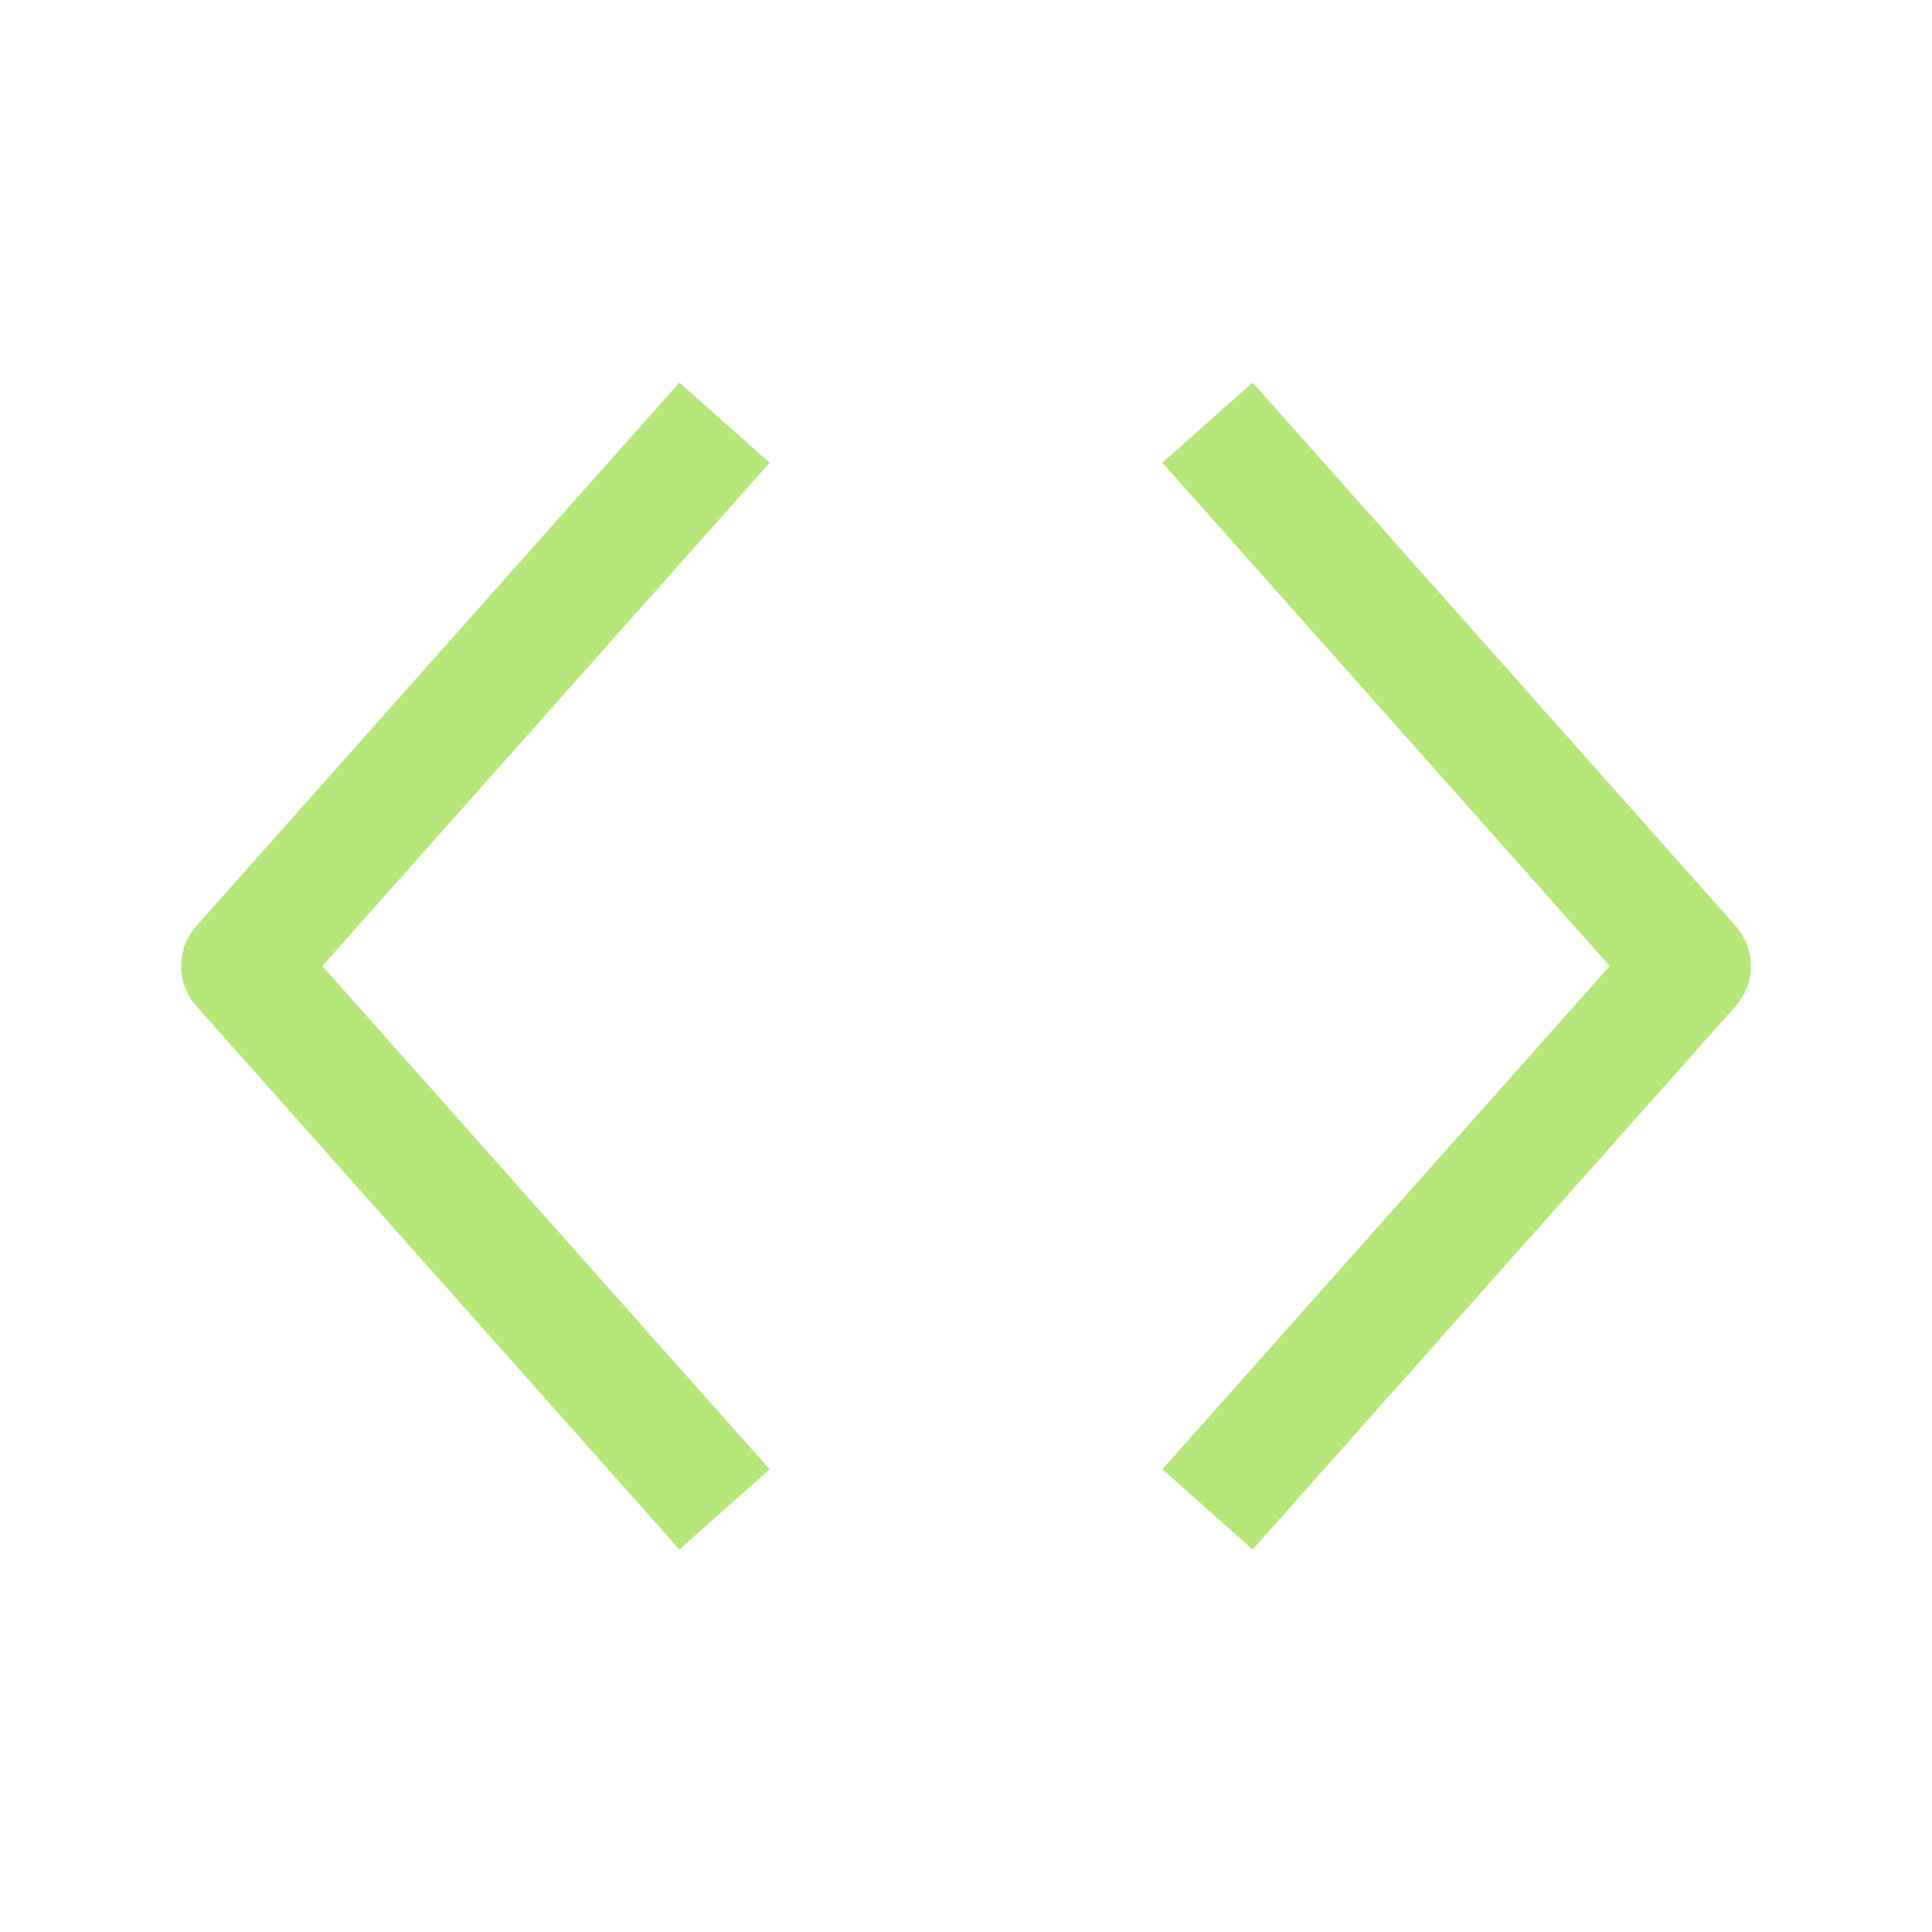
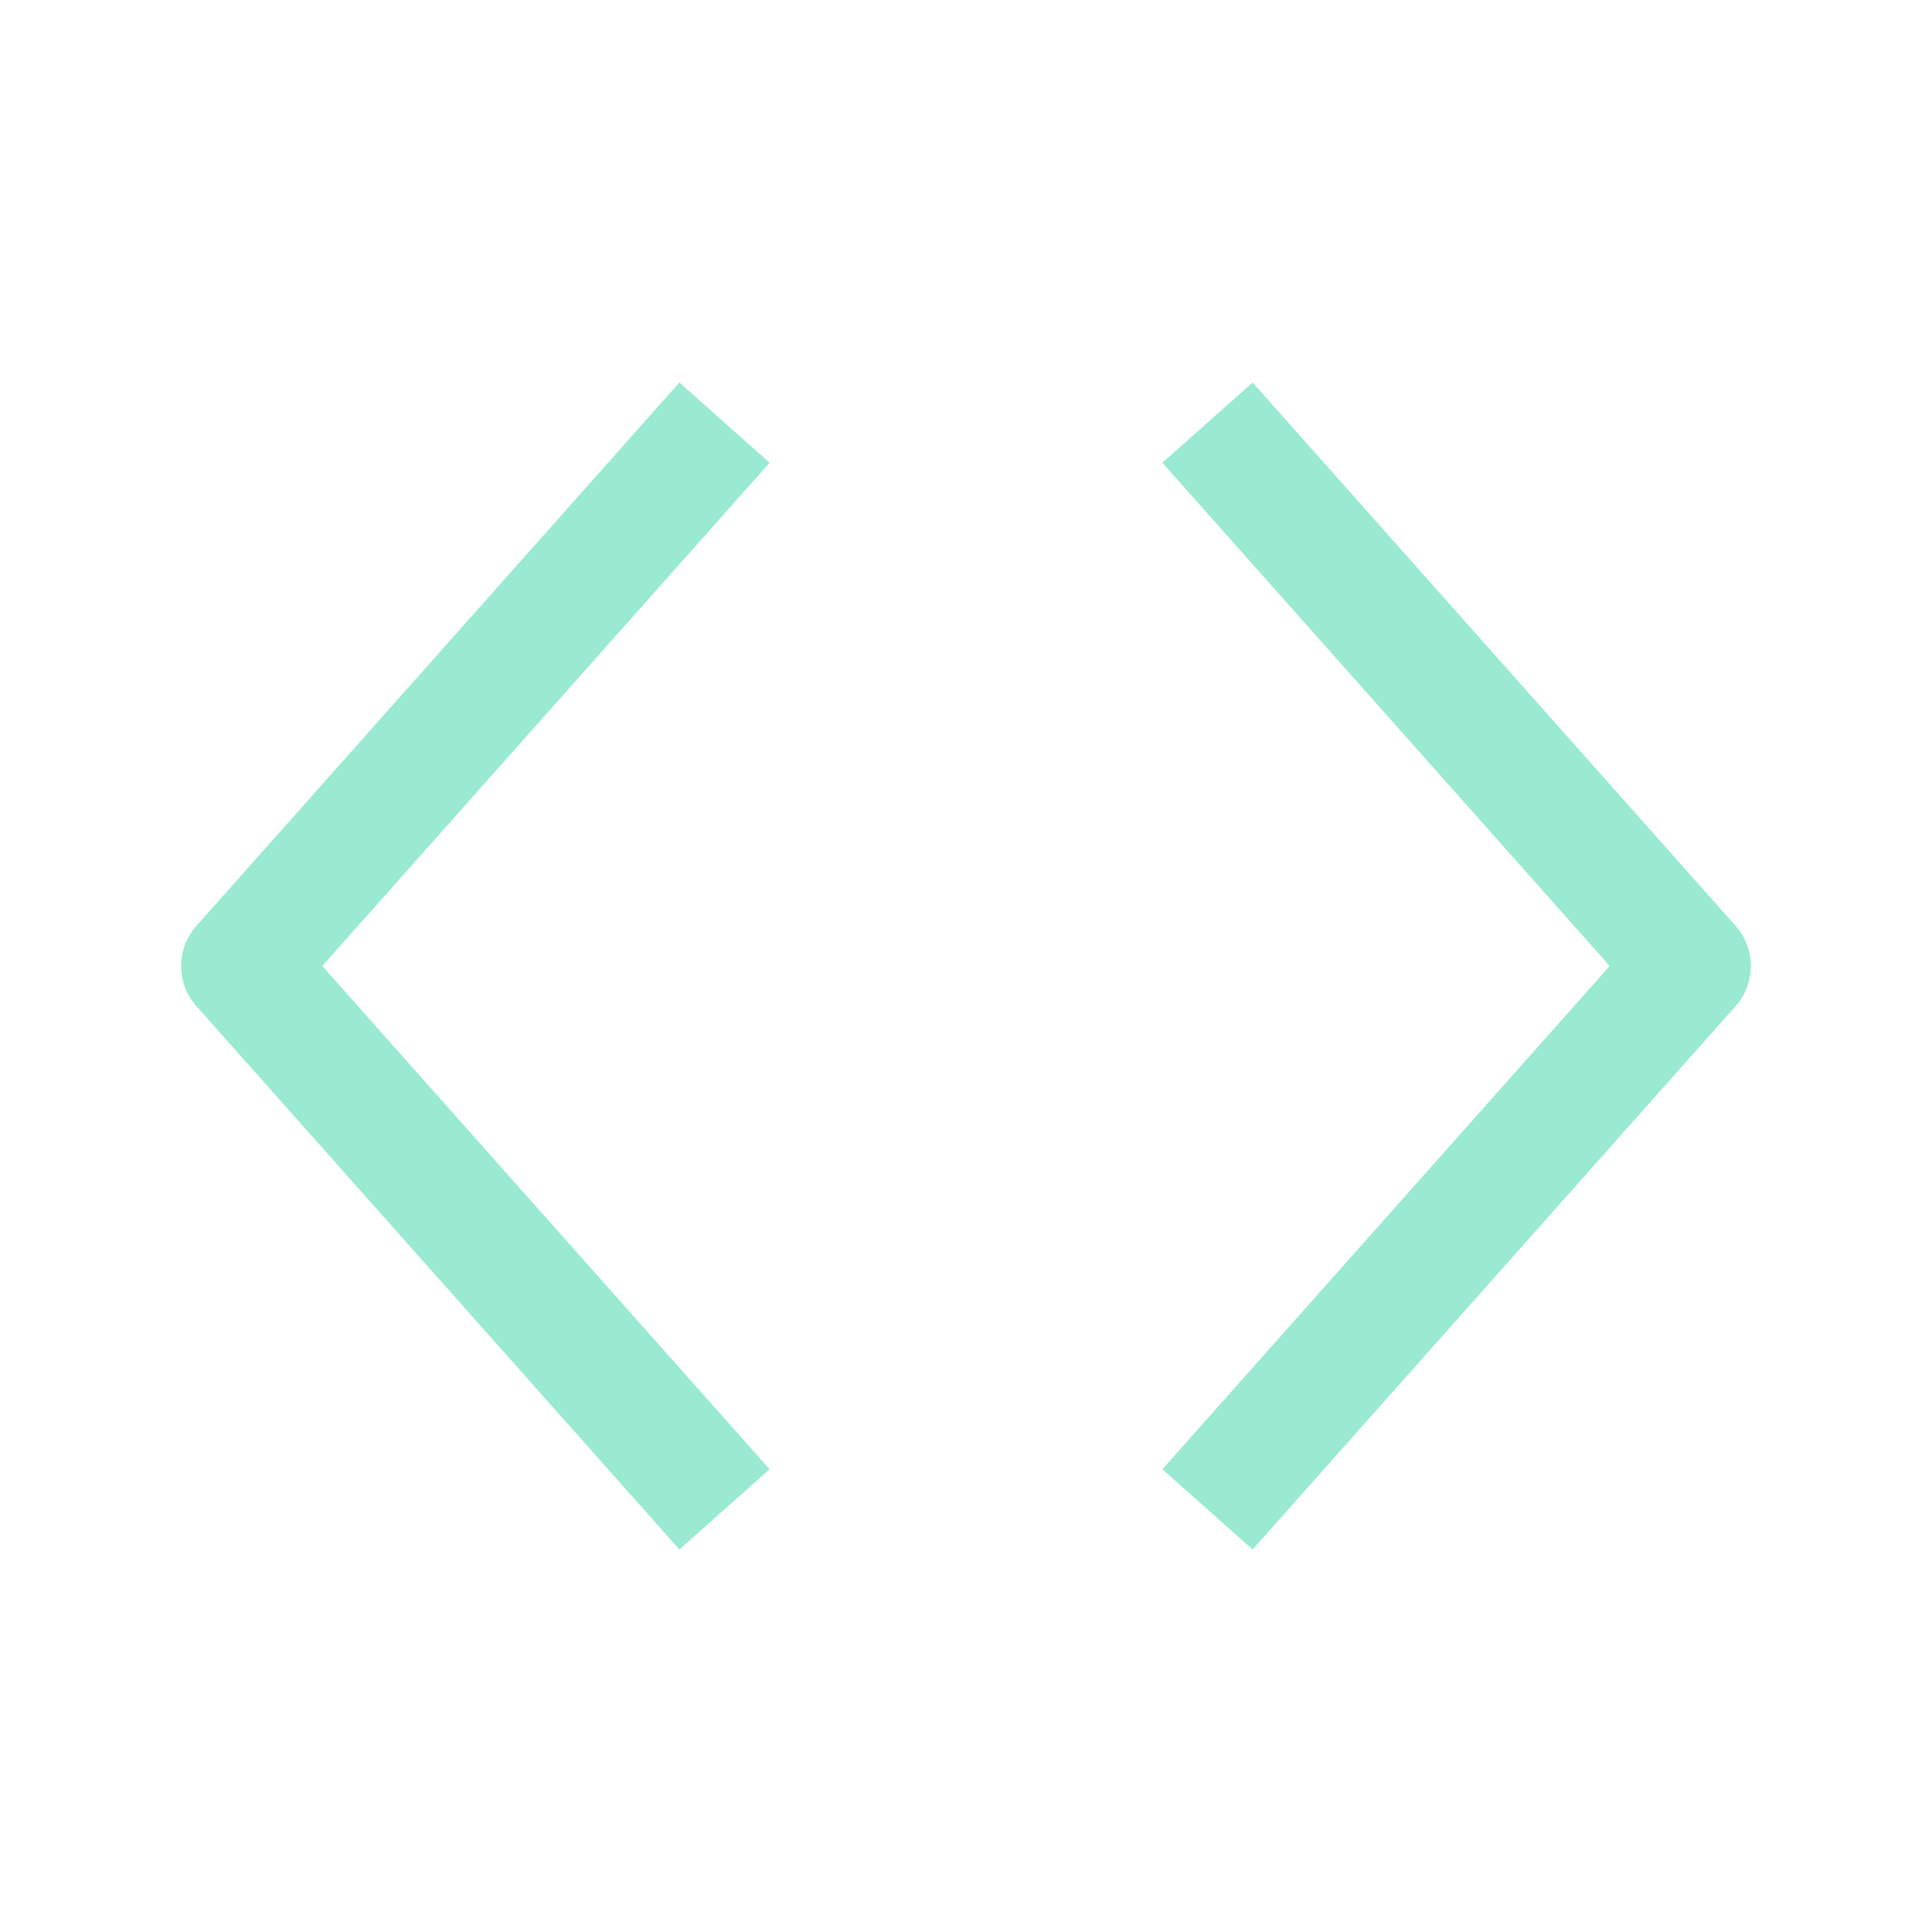
<svg xmlns="http://www.w3.org/2000/svg" width="32" height="32" viewBox="0 0 32 32">
-   <path d="M12 7l-8 9 8 9m8-18 8 9-8 9" fill="none" stroke="#b5e77b" stroke-width="2" stroke-linejoin="round" />
+   <path d="M12 7l-8 9 8 9m8-18 8 9-8 9" fill="none" stroke="#99ead0" stroke-width="2" stroke-linejoin="round" />
</svg>
